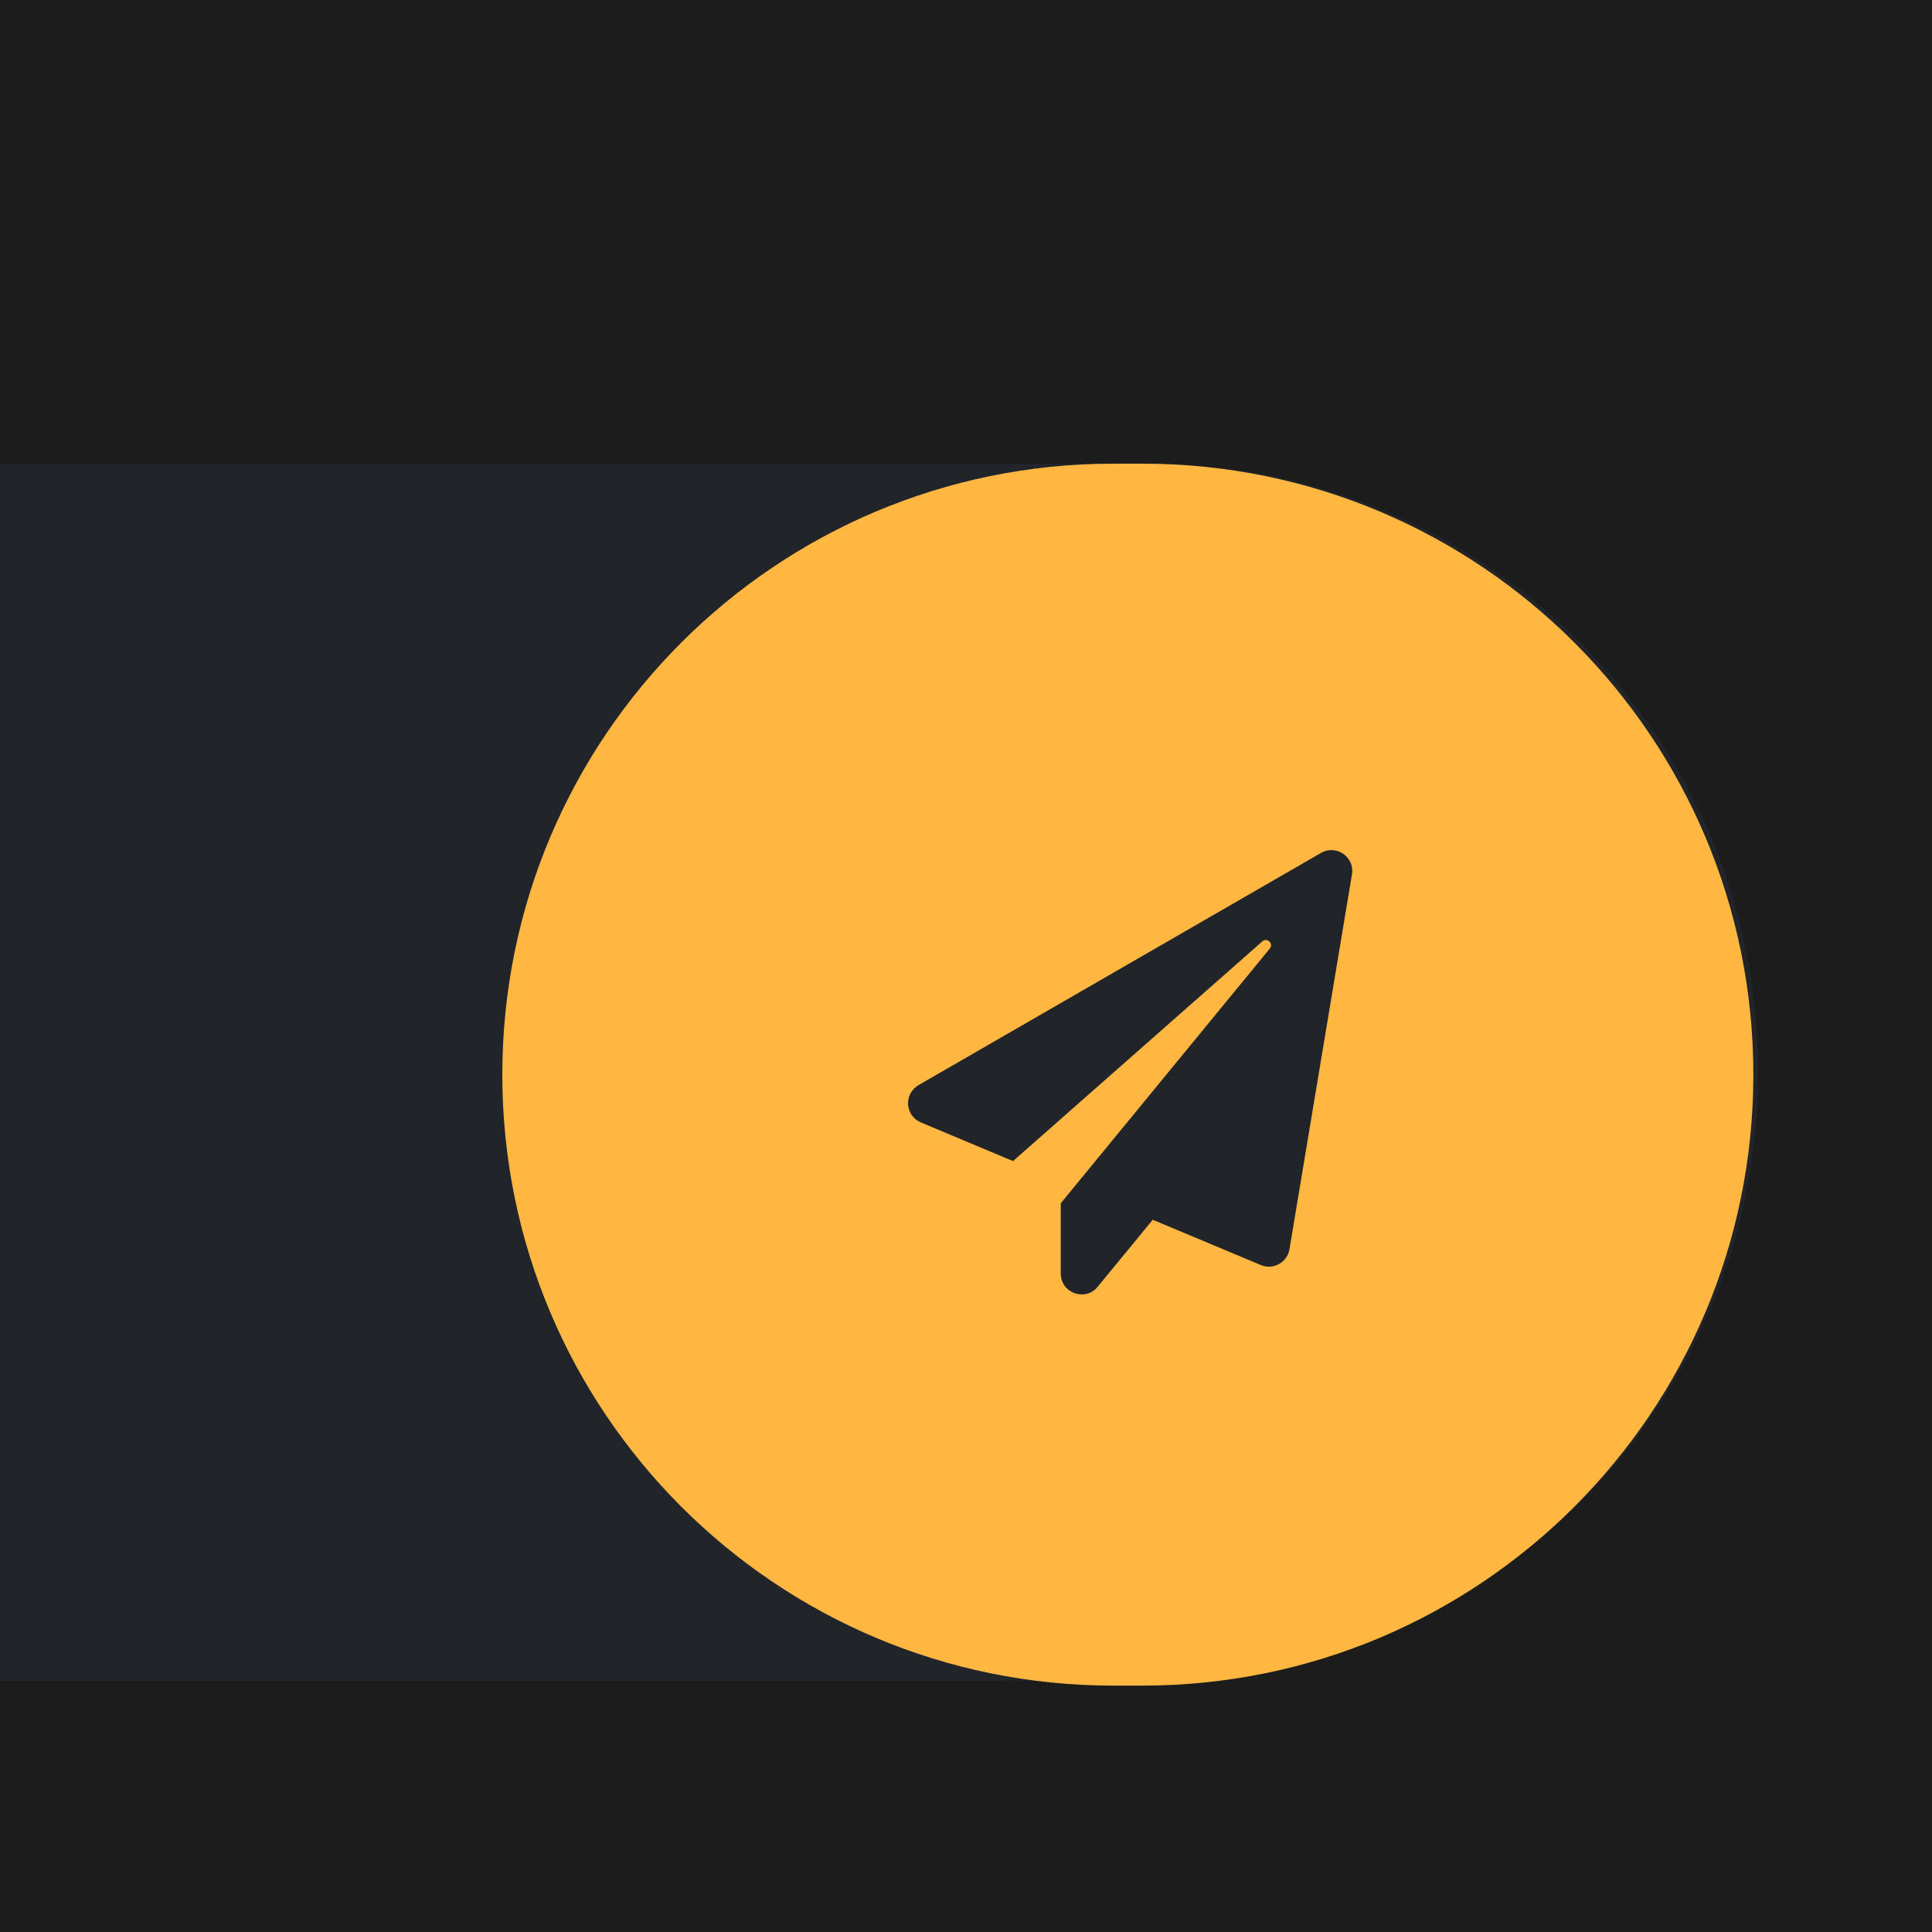
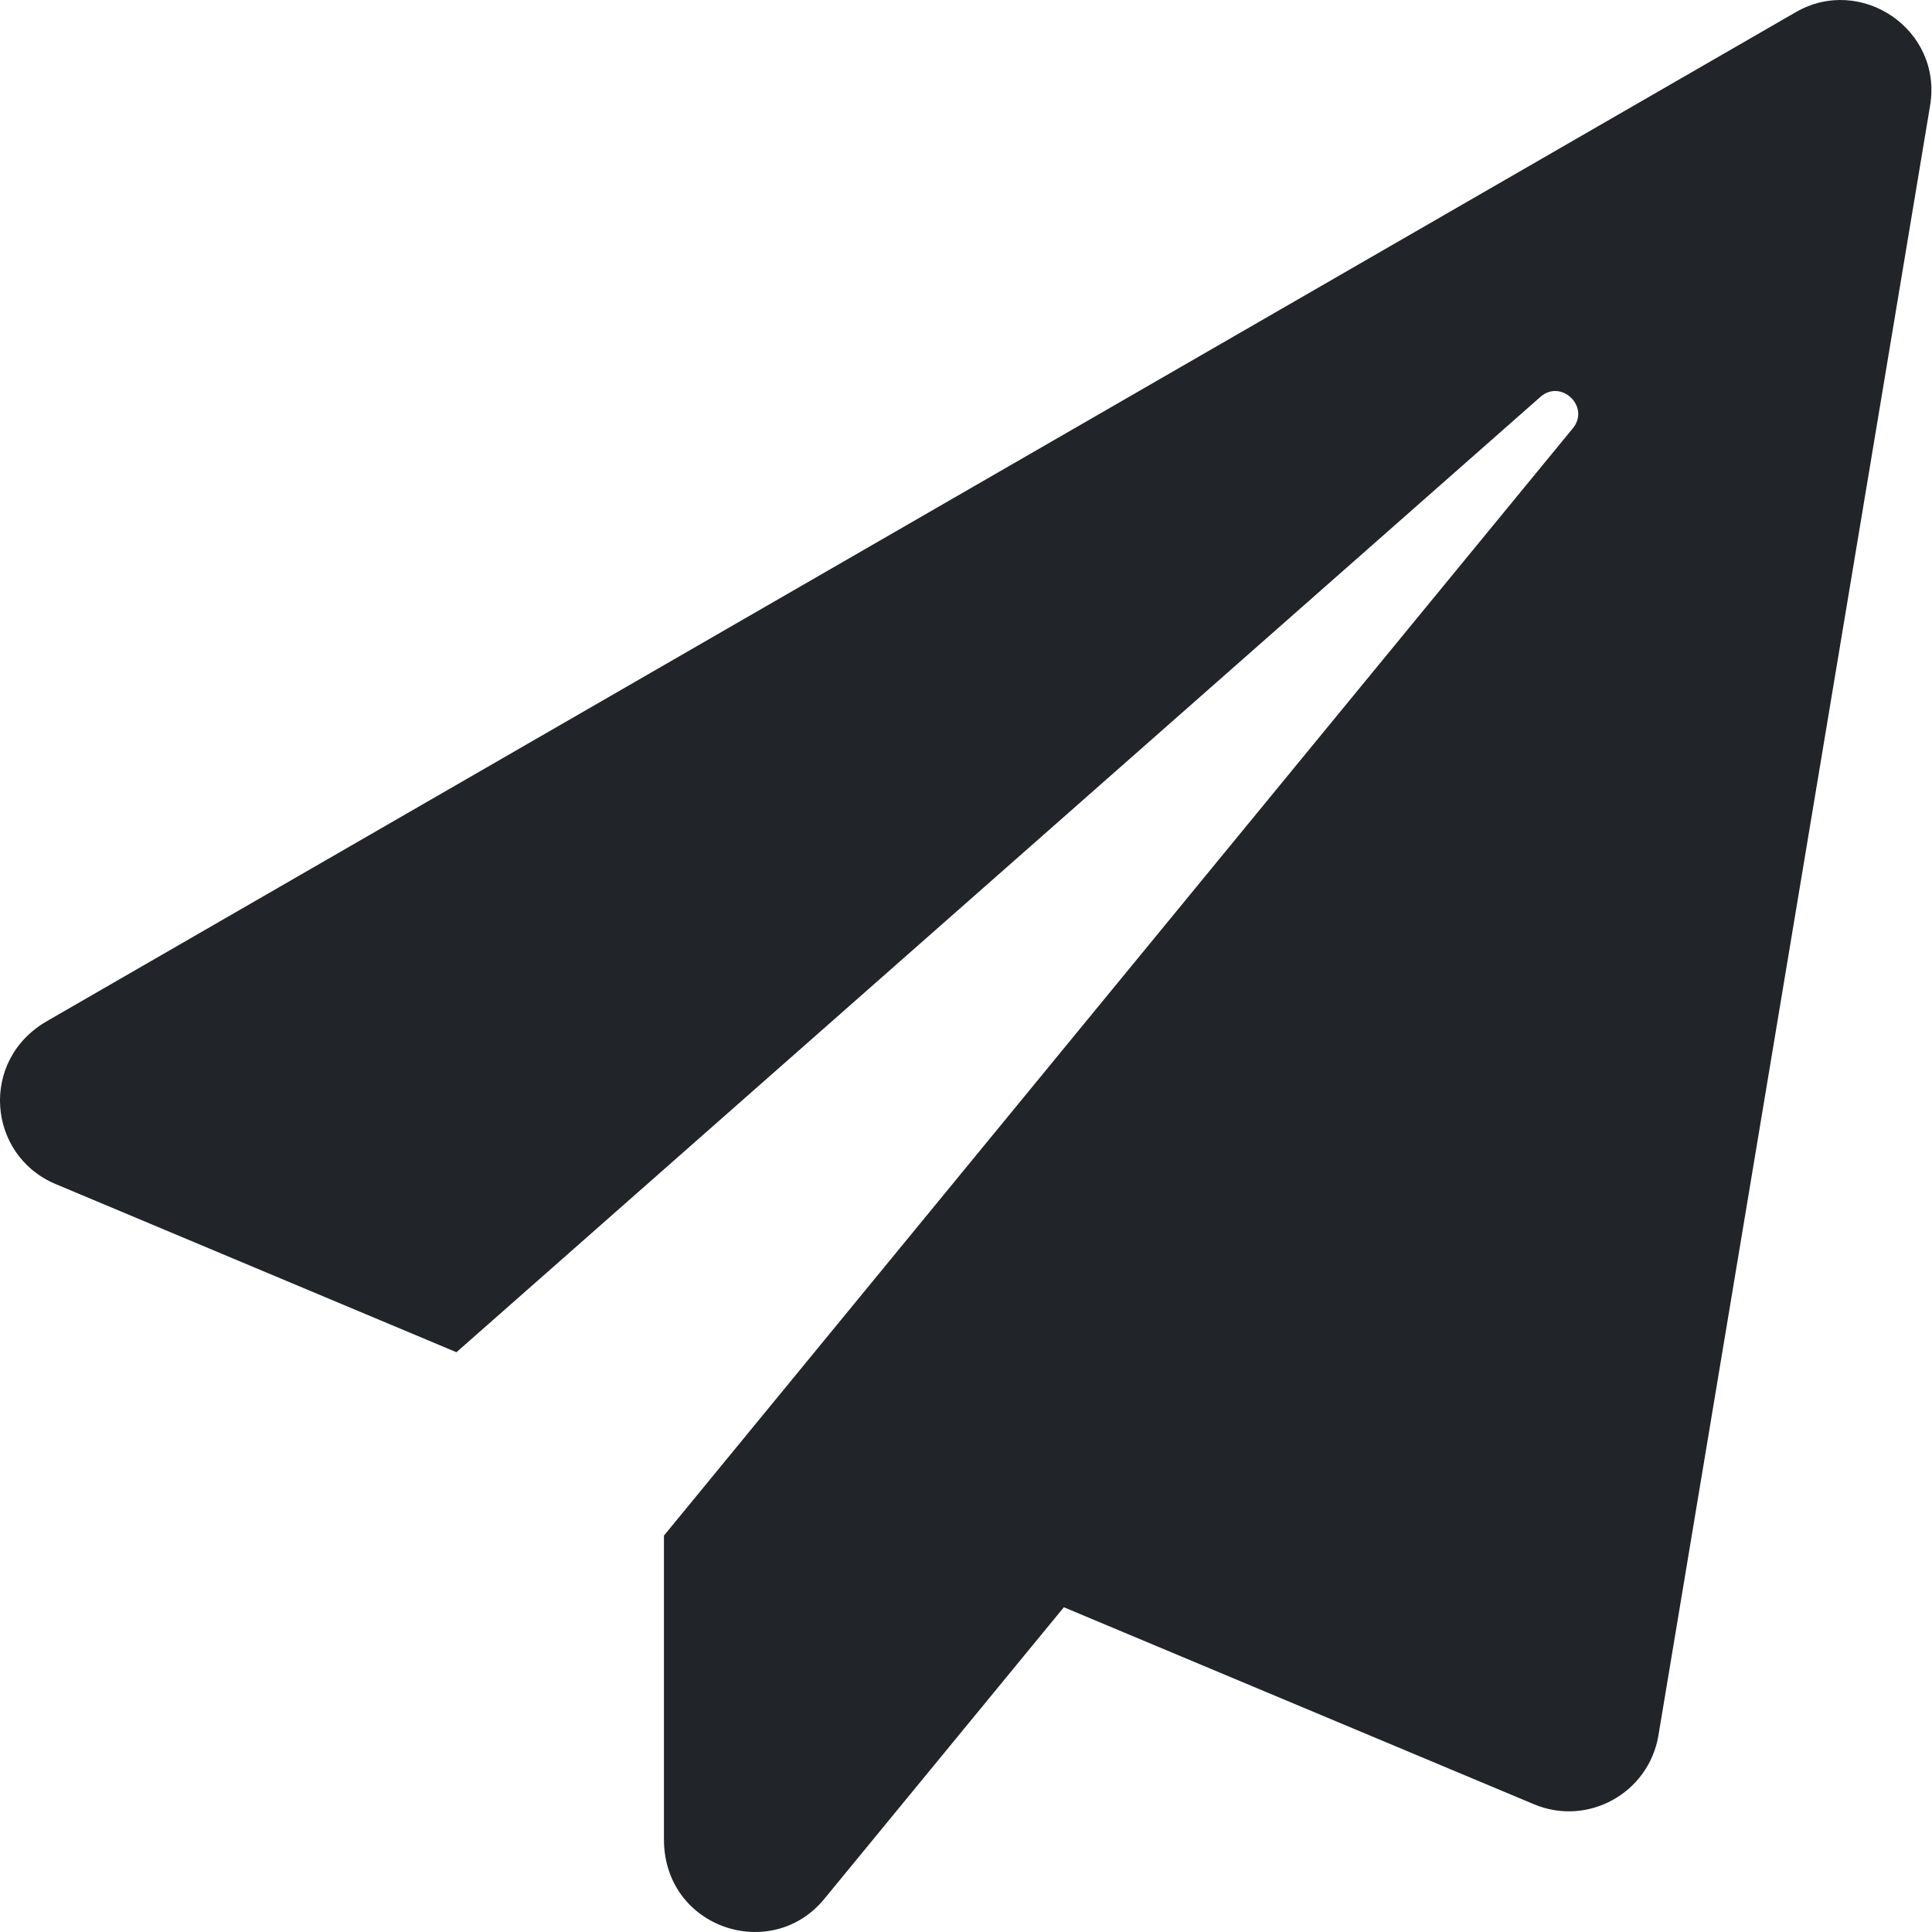
- <svg xmlns="http://www.w3.org/2000/svg" width="100" height="100" viewBox="0 0 100 100" fill="none">
-   <rect x="-1292" y="-265" width="1440" height="470" fill="#1C1C1C" />
-   <rect x="-219" y="24" width="310" height="63" rx="31.5" fill="#212529" />
-   <rect x="26" y="24" width="64.753" height="63.247" rx="31.623" fill="#FFB742" />
-   <path d="M68.378 44.145L47.561 56.155C46.748 56.622 46.851 57.754 47.66 58.095L52.434 60.098L65.338 48.726C65.585 48.506 65.935 48.843 65.724 49.099L54.904 62.281V65.896C54.904 66.956 56.184 67.374 56.813 66.606L59.665 63.134L65.261 65.479C65.899 65.748 66.626 65.349 66.743 64.661L69.977 45.259C70.13 44.352 69.155 43.696 68.378 44.145Z" fill="#212529" />
+ <svg xmlns="http://www.w3.org/2000/svg" width="23" height="23" viewBox="0 0 23 23" fill="none">
+   <path d="M21.378 0.145L0.561 12.155C-0.252 12.622 -0.149 13.754 0.66 14.095L5.434 16.098L18.337 4.726C18.584 4.506 18.935 4.843 18.724 5.099L7.904 18.281V21.896C7.904 22.956 9.184 23.374 9.813 22.606L12.665 19.134L18.261 21.479C18.899 21.748 19.627 21.349 19.743 20.661L22.977 1.259C23.13 0.352 22.155 -0.304 21.378 0.145Z" fill="#212529" />
</svg>
